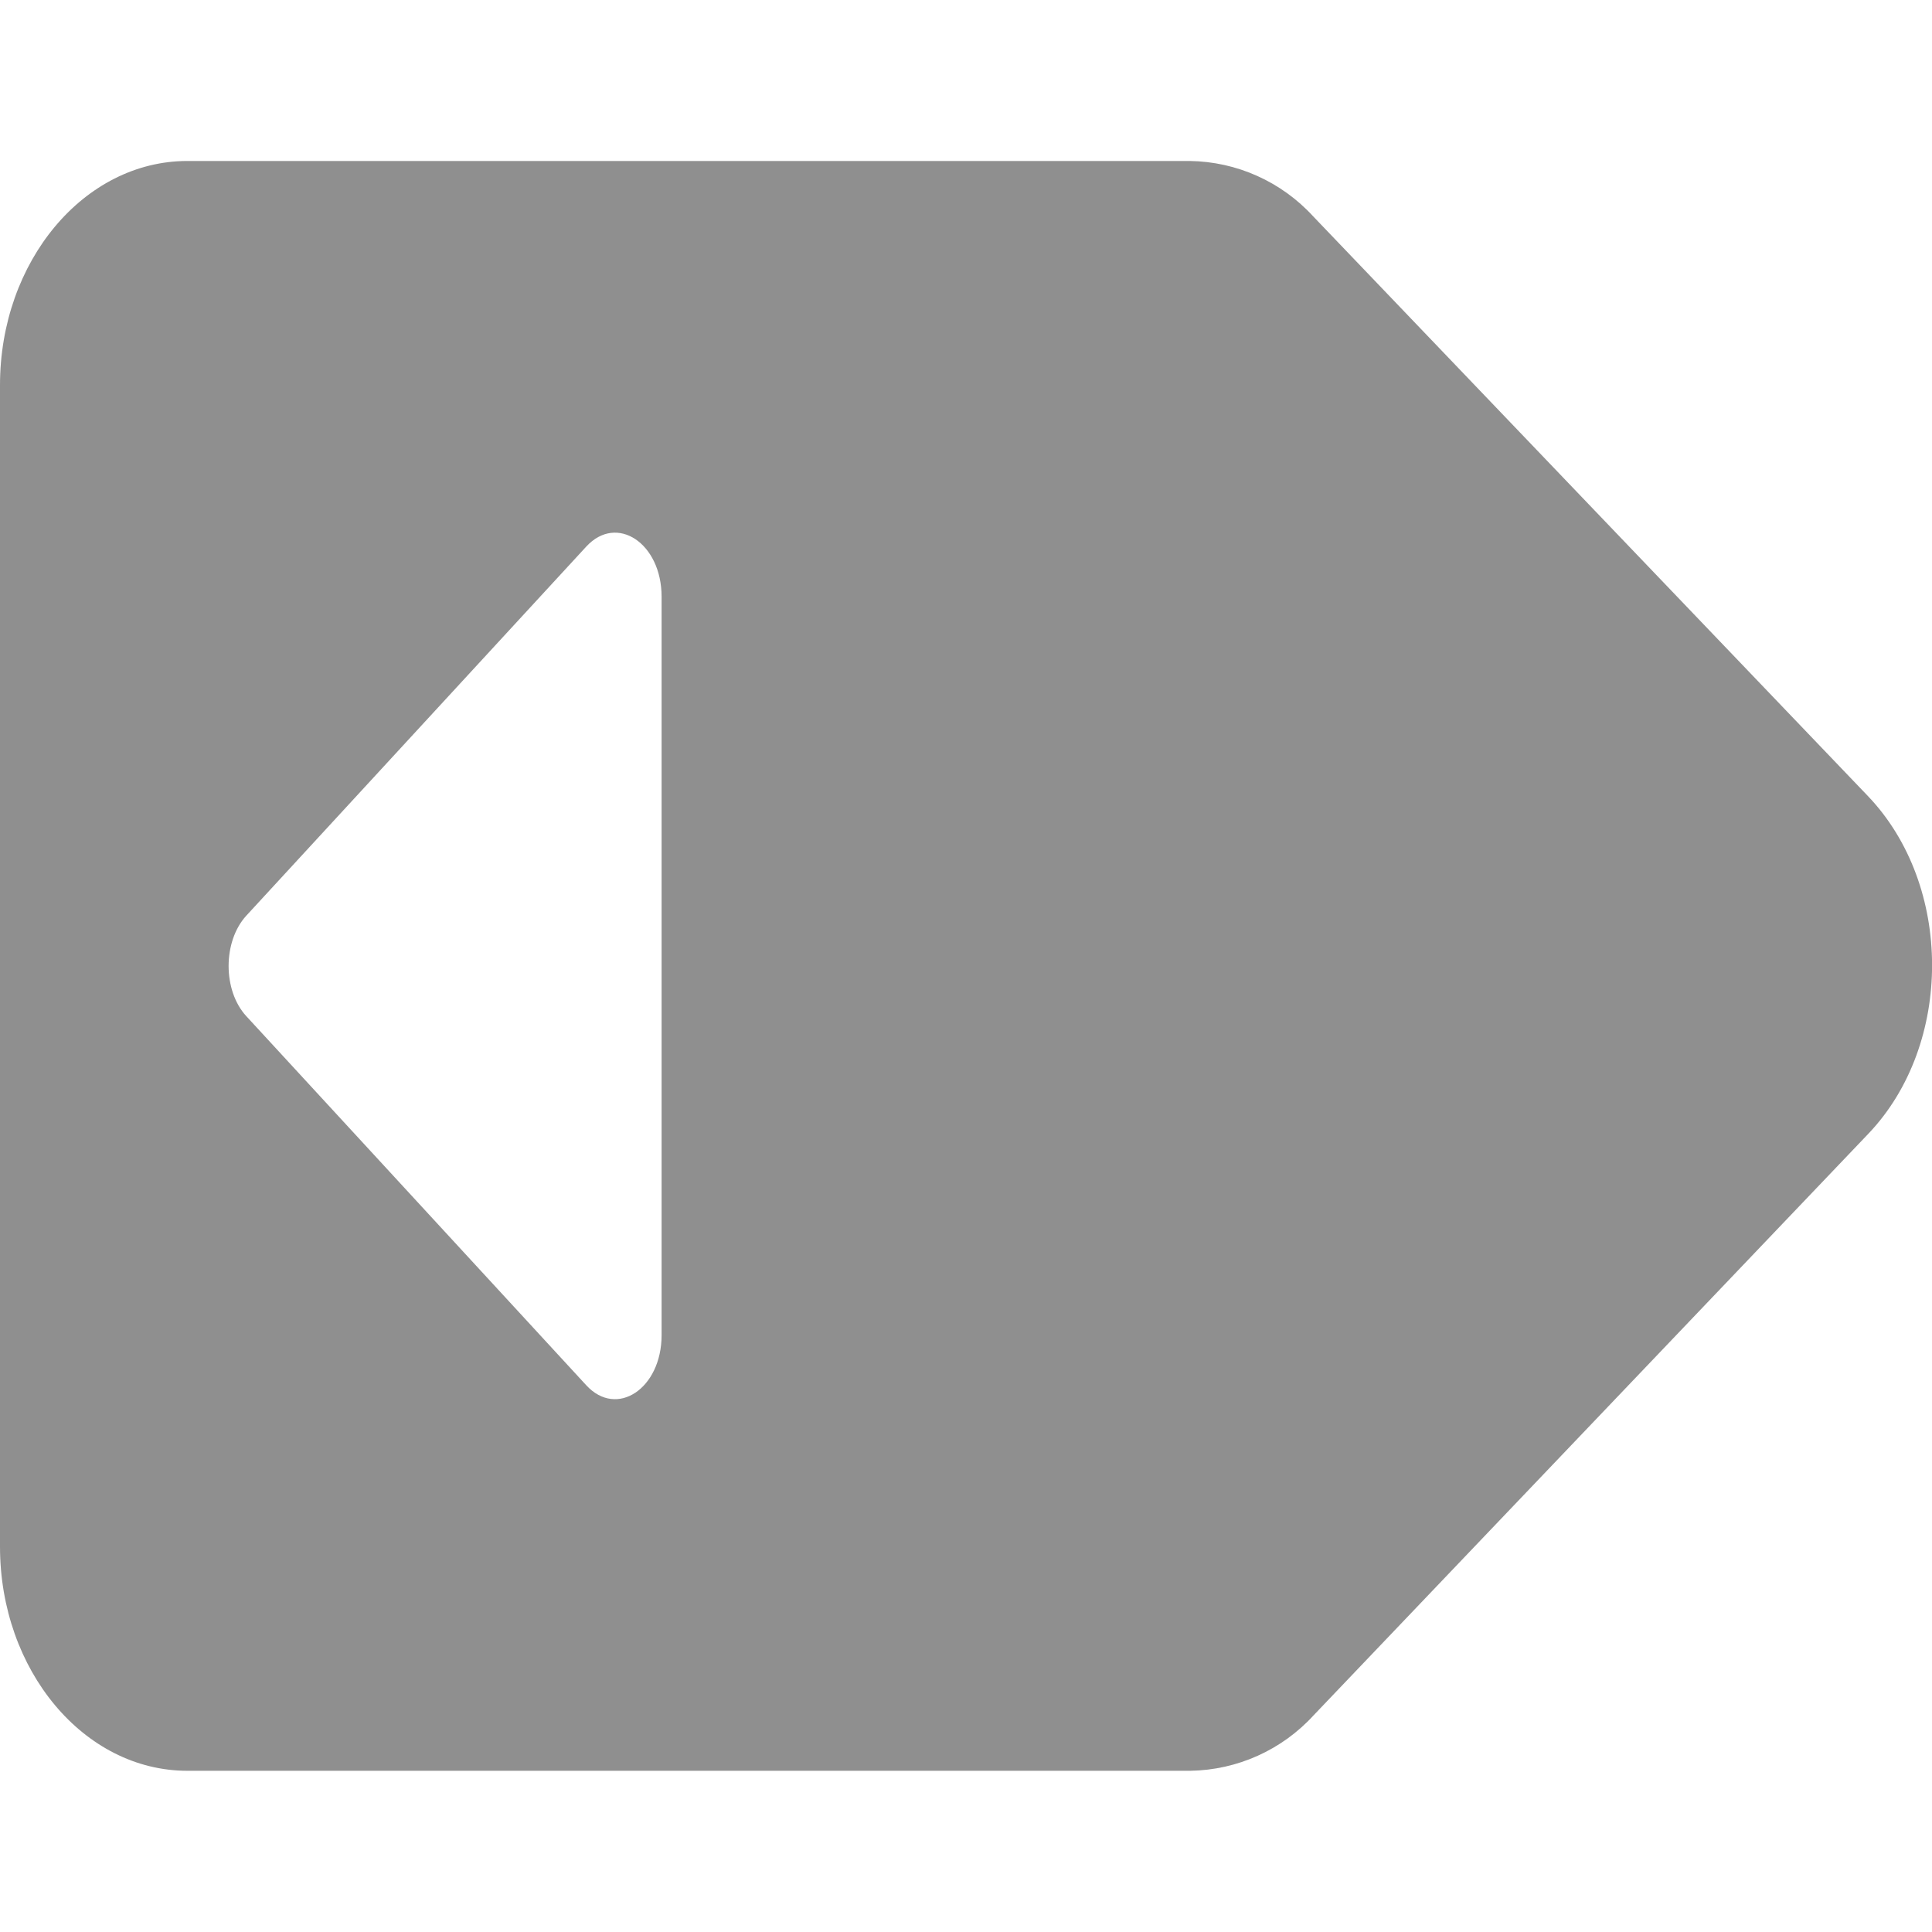
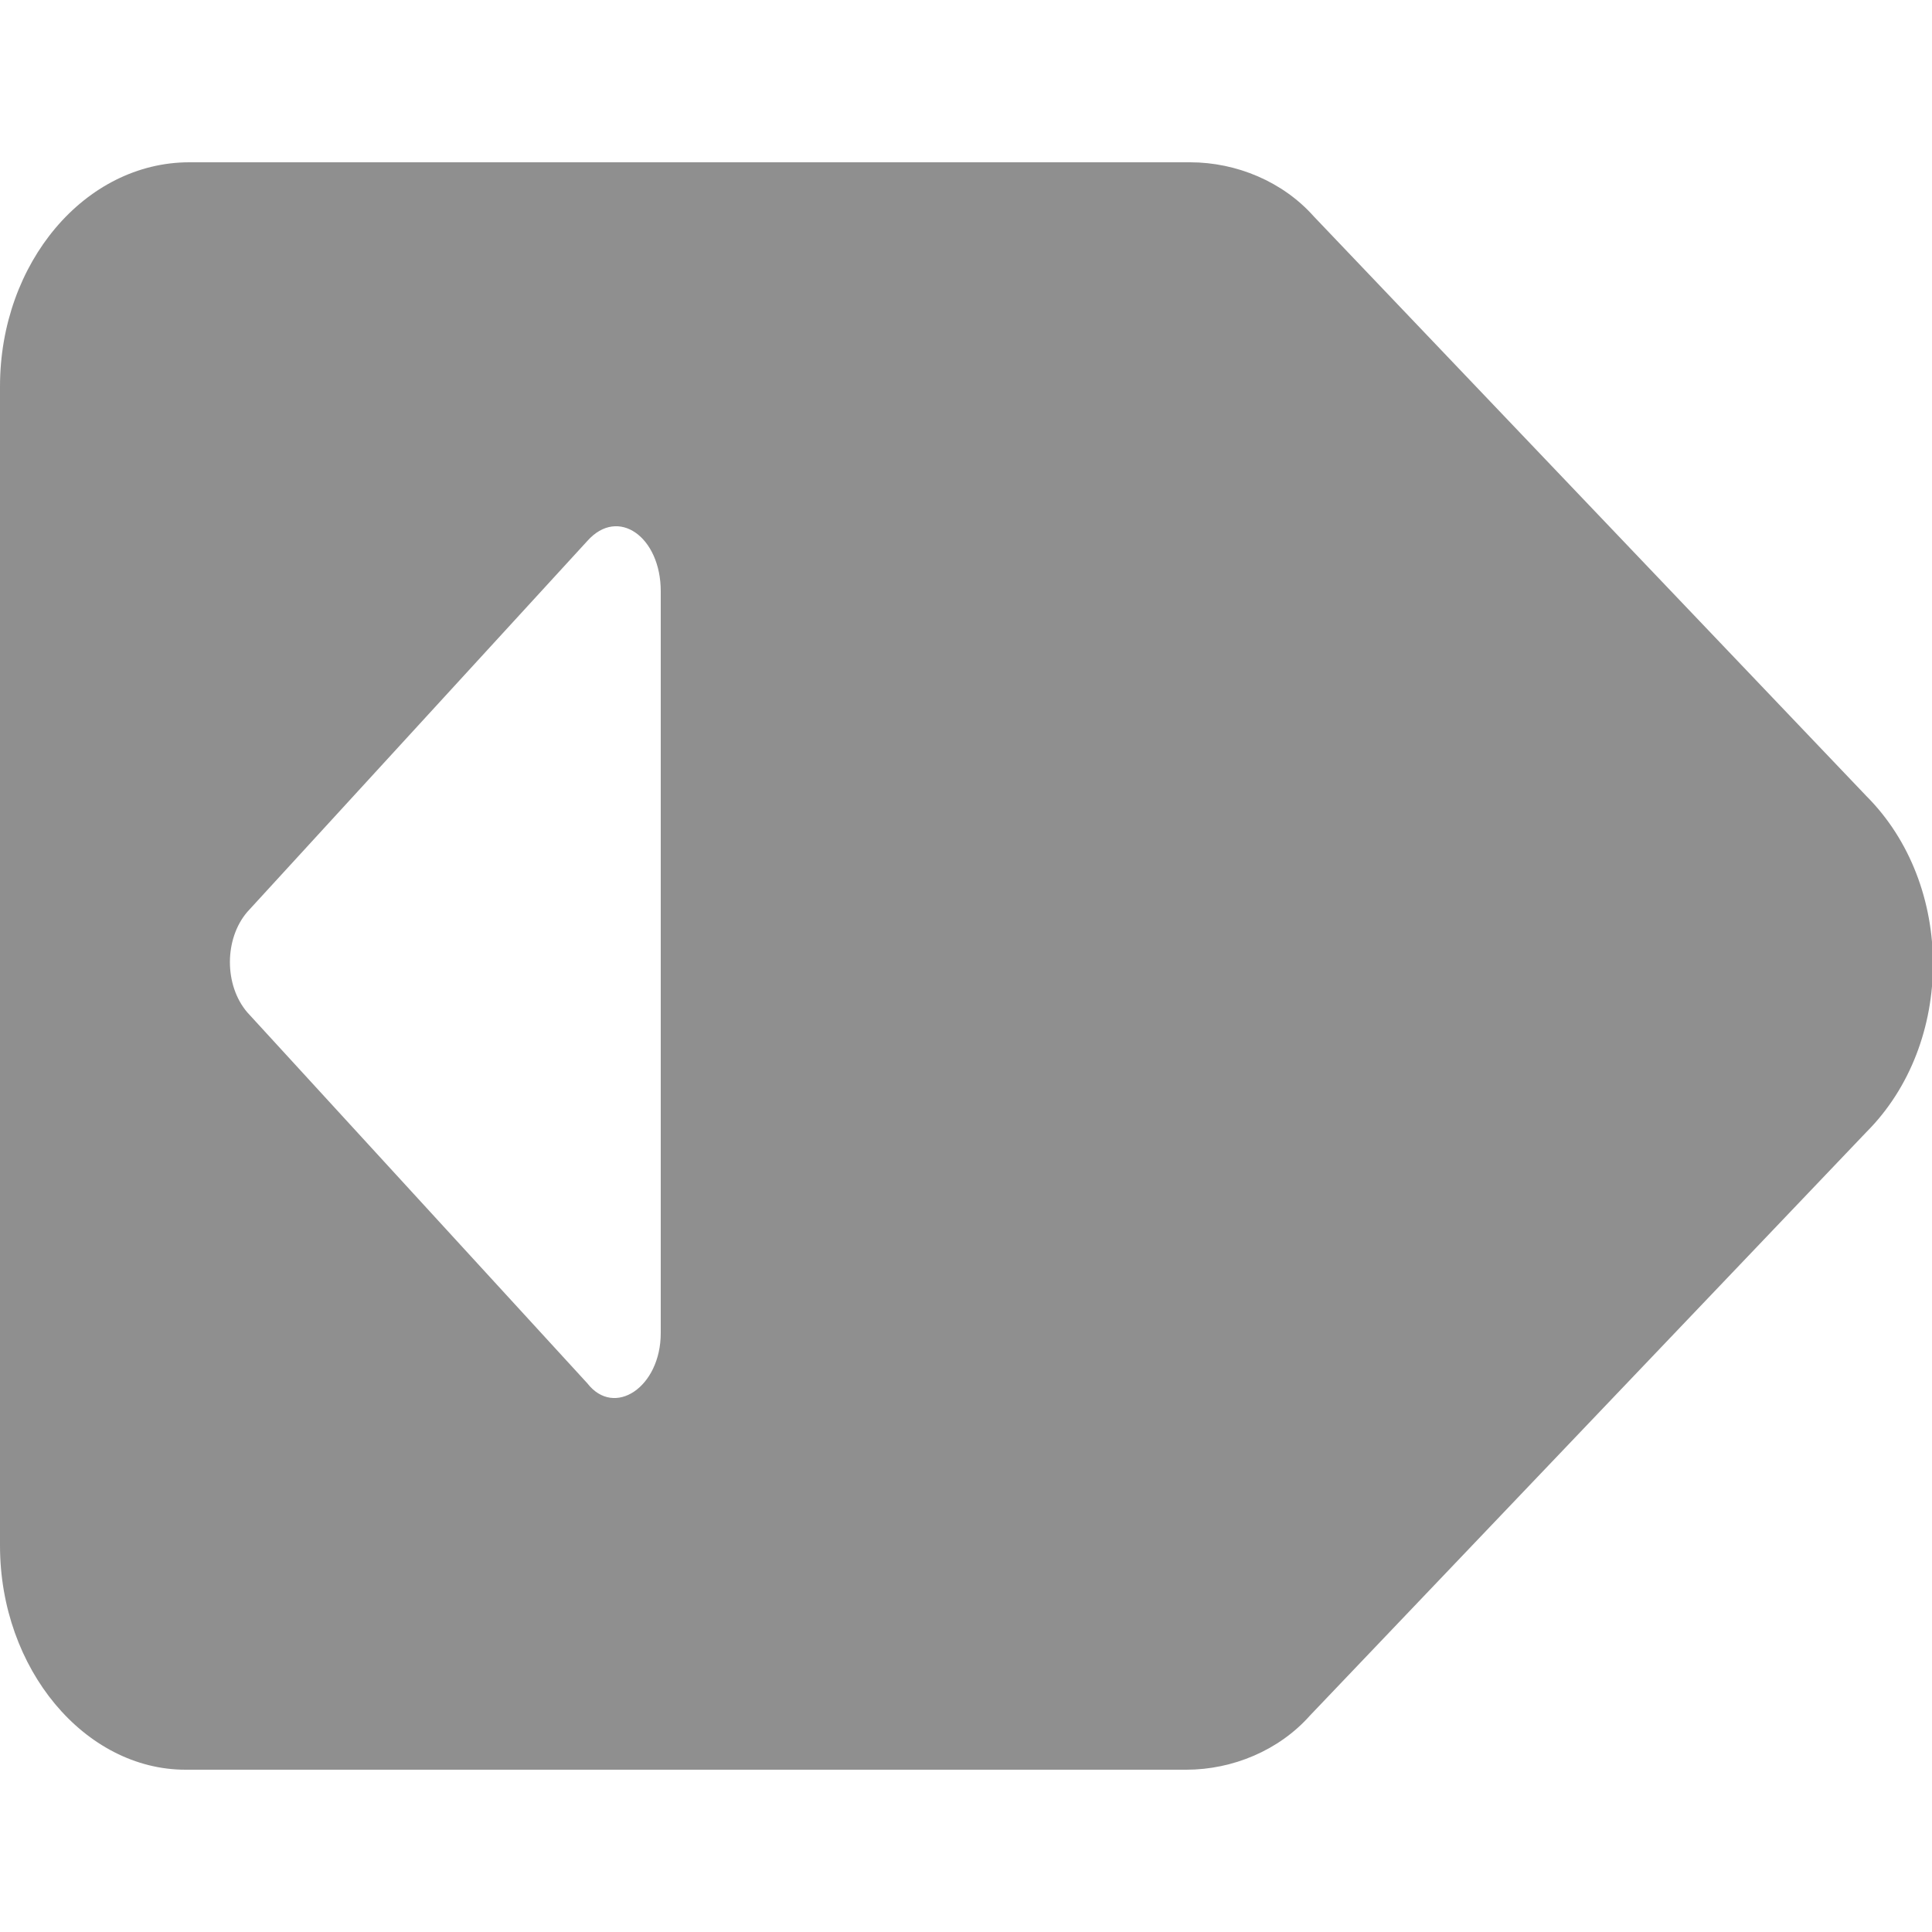
- <svg xmlns="http://www.w3.org/2000/svg" viewBox="0 0 250 250">
-   <defs>
-     <style>.cls-1{fill:#202020;opacity:0.5;}</style>
-   </defs>
+ <svg xmlns="http://www.w3.org/2000/svg" version="1.1" id="Capa_1" x="0px" y="0px" viewBox="0 0 50 50" style="enable-background:new 0 0 50 50;" xml:space="preserve">
+   <style type="text/css">
+ 	.st0{opacity:0.5;fill:#202020;enable-background:new    ;}
+ </style>
  <g id="Arrows">
-     <path class="cls-1" d="M241.7,103,169.93,28a22.07,22.07,0,0,0-16-7.17H24.25c-13.39,0-24.25,13-24.25,29V200.14c0,16,10.86,29,24.25,29H154a22.09,22.09,0,0,0,16-7.2l71.79-75.26C252.77,135.13,252.76,114.56,241.7,103ZM85.61,172.77c0,6.91-5.79,10.77-9.74,6.49l-44-47.77c-3.05-3.31-3.05-9.67,0-13l44-47.77c3.95-4.28,9.74-.42,9.74,6.49Z" />
+     <path class="st0" d="M48.3,20.6L34,5.6c-0.8-0.9-2-1.4-3.2-1.4H4.9C2.2,4.2,0,6.8,0,10V40c0,3.2,2.2,5.8,4.8,5.8h25.9   c1.2,0,2.4-0.5,3.2-1.4l14.4-15.1C50.6,27,50.6,22.9,48.3,20.6z M17.1,34.5c0,1.4-1.2,2.2-1.9,1.3l-8.8-9.6c-0.6-0.7-0.6-1.9,0-2.6   l8.8-9.6c0.8-0.9,1.9-0.1,1.9,1.3V34.5z" />
  </g>
</svg>
